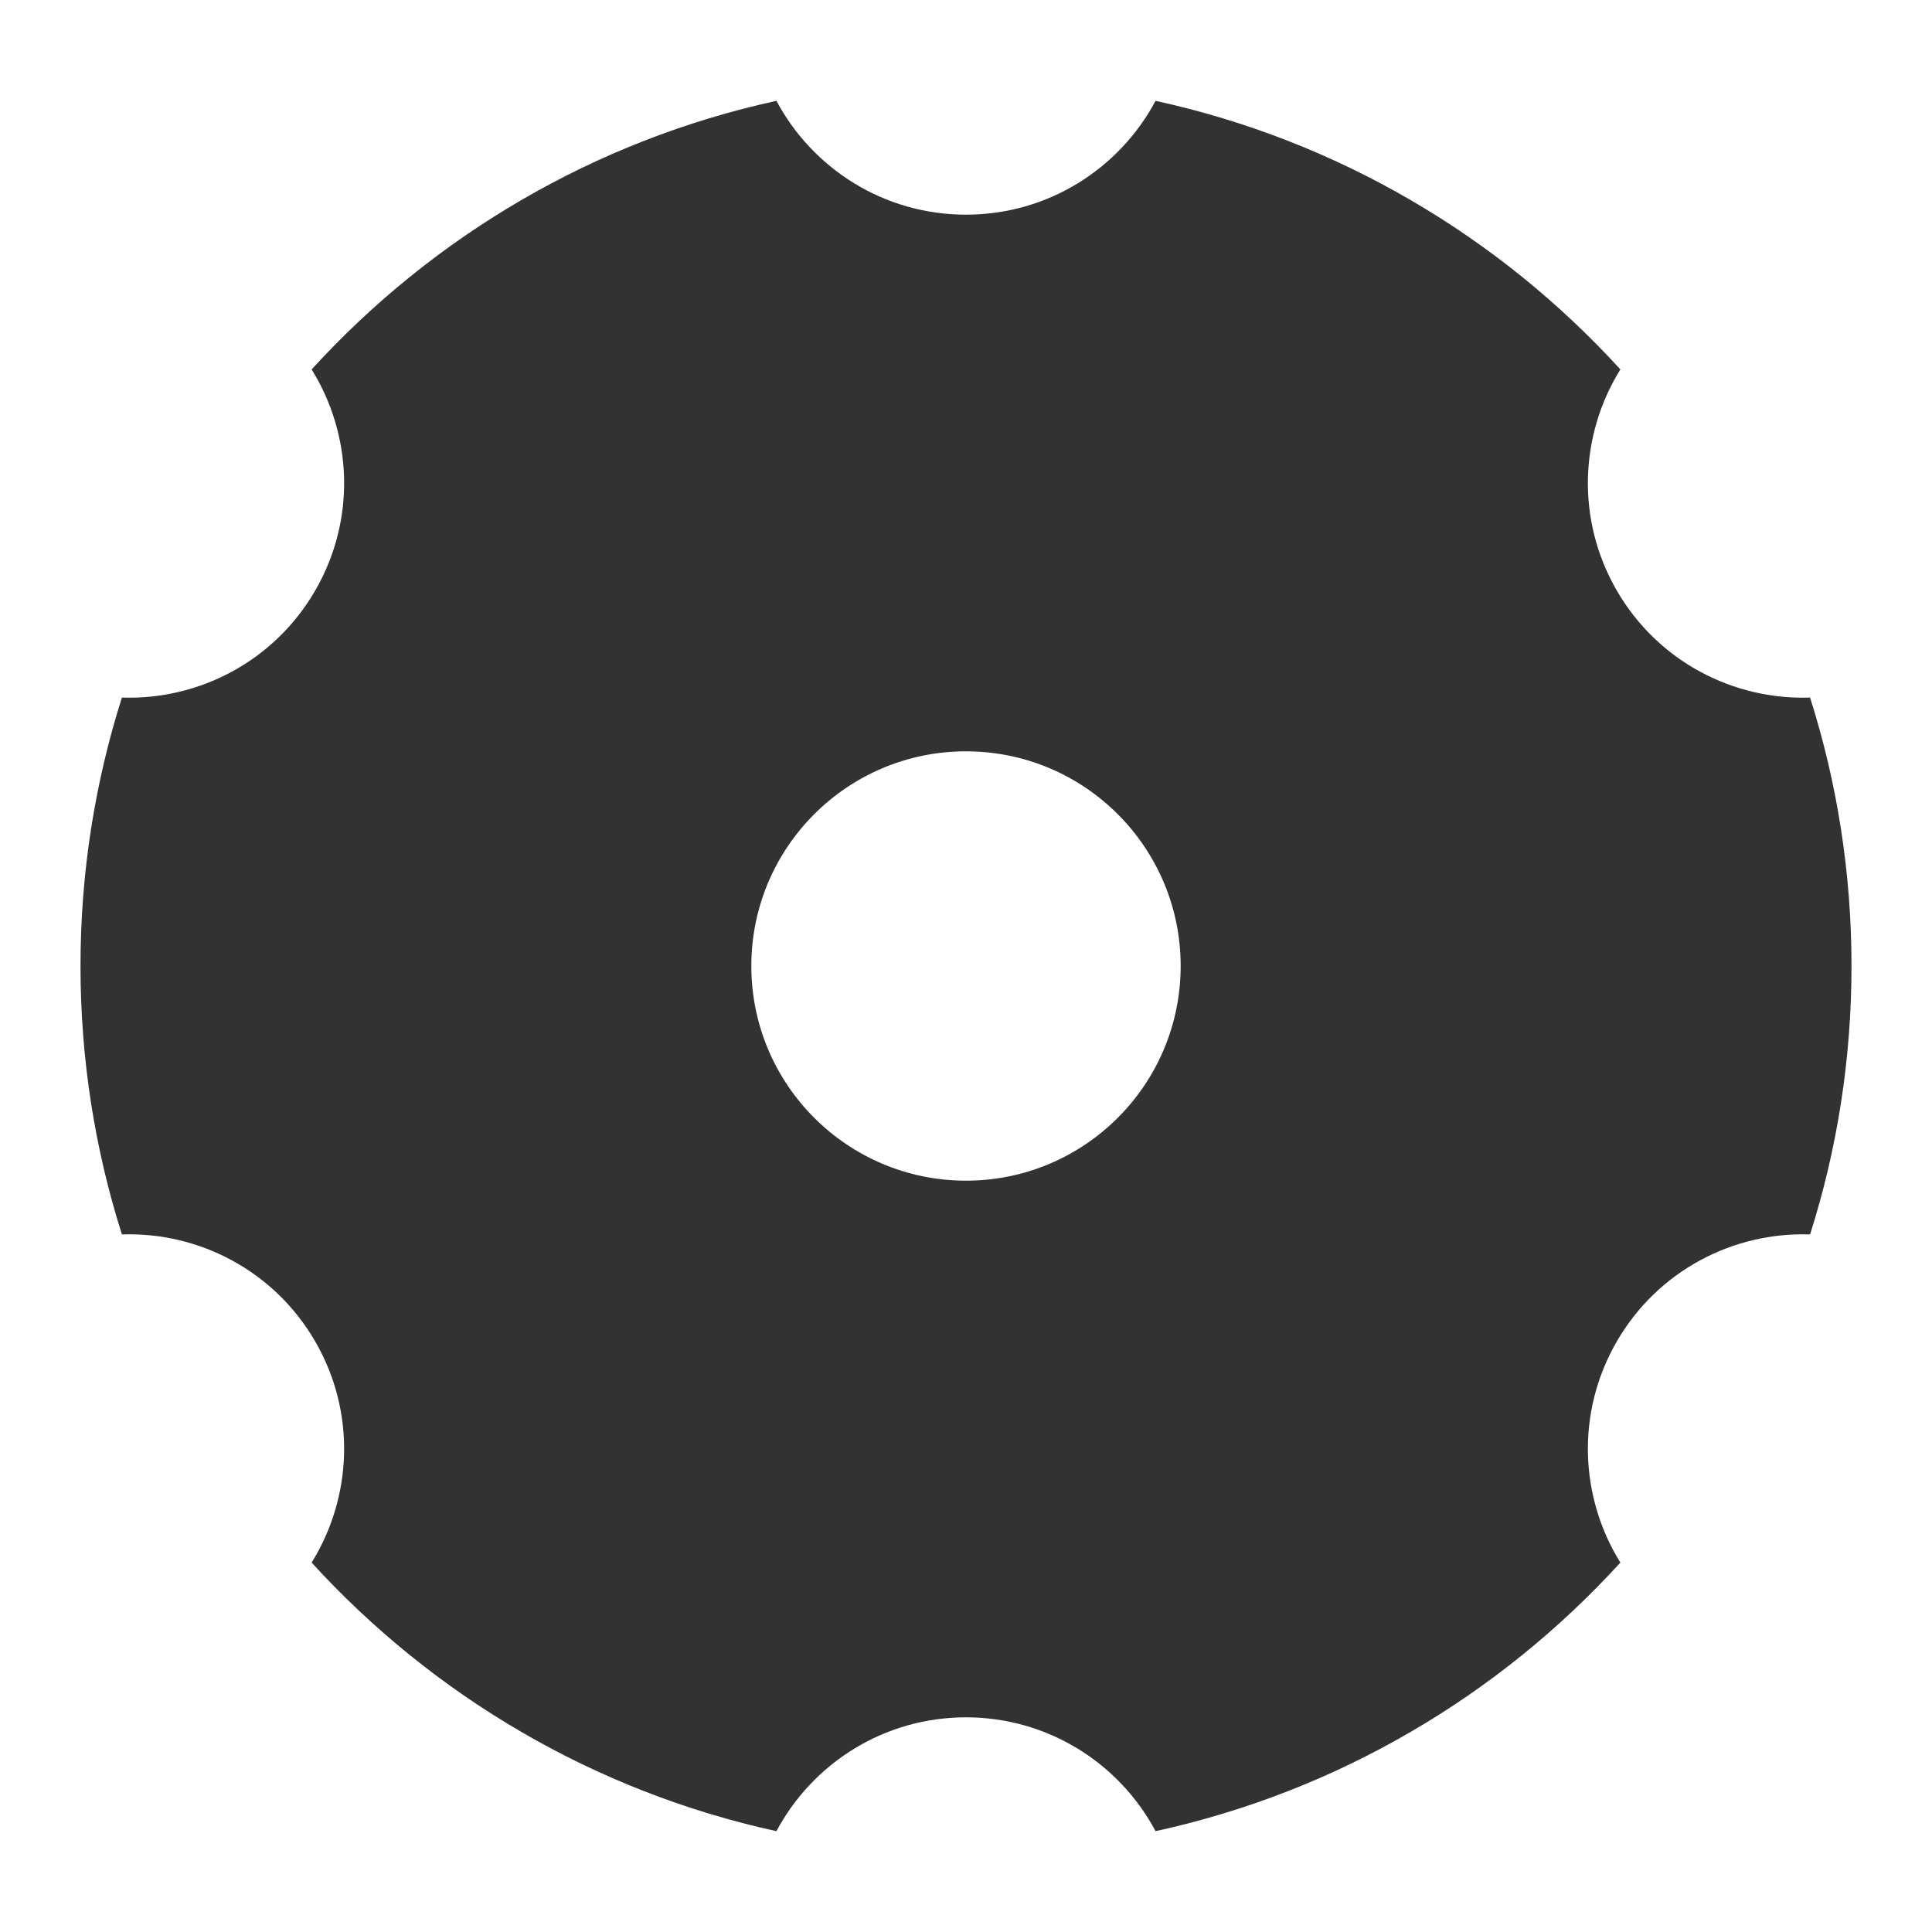
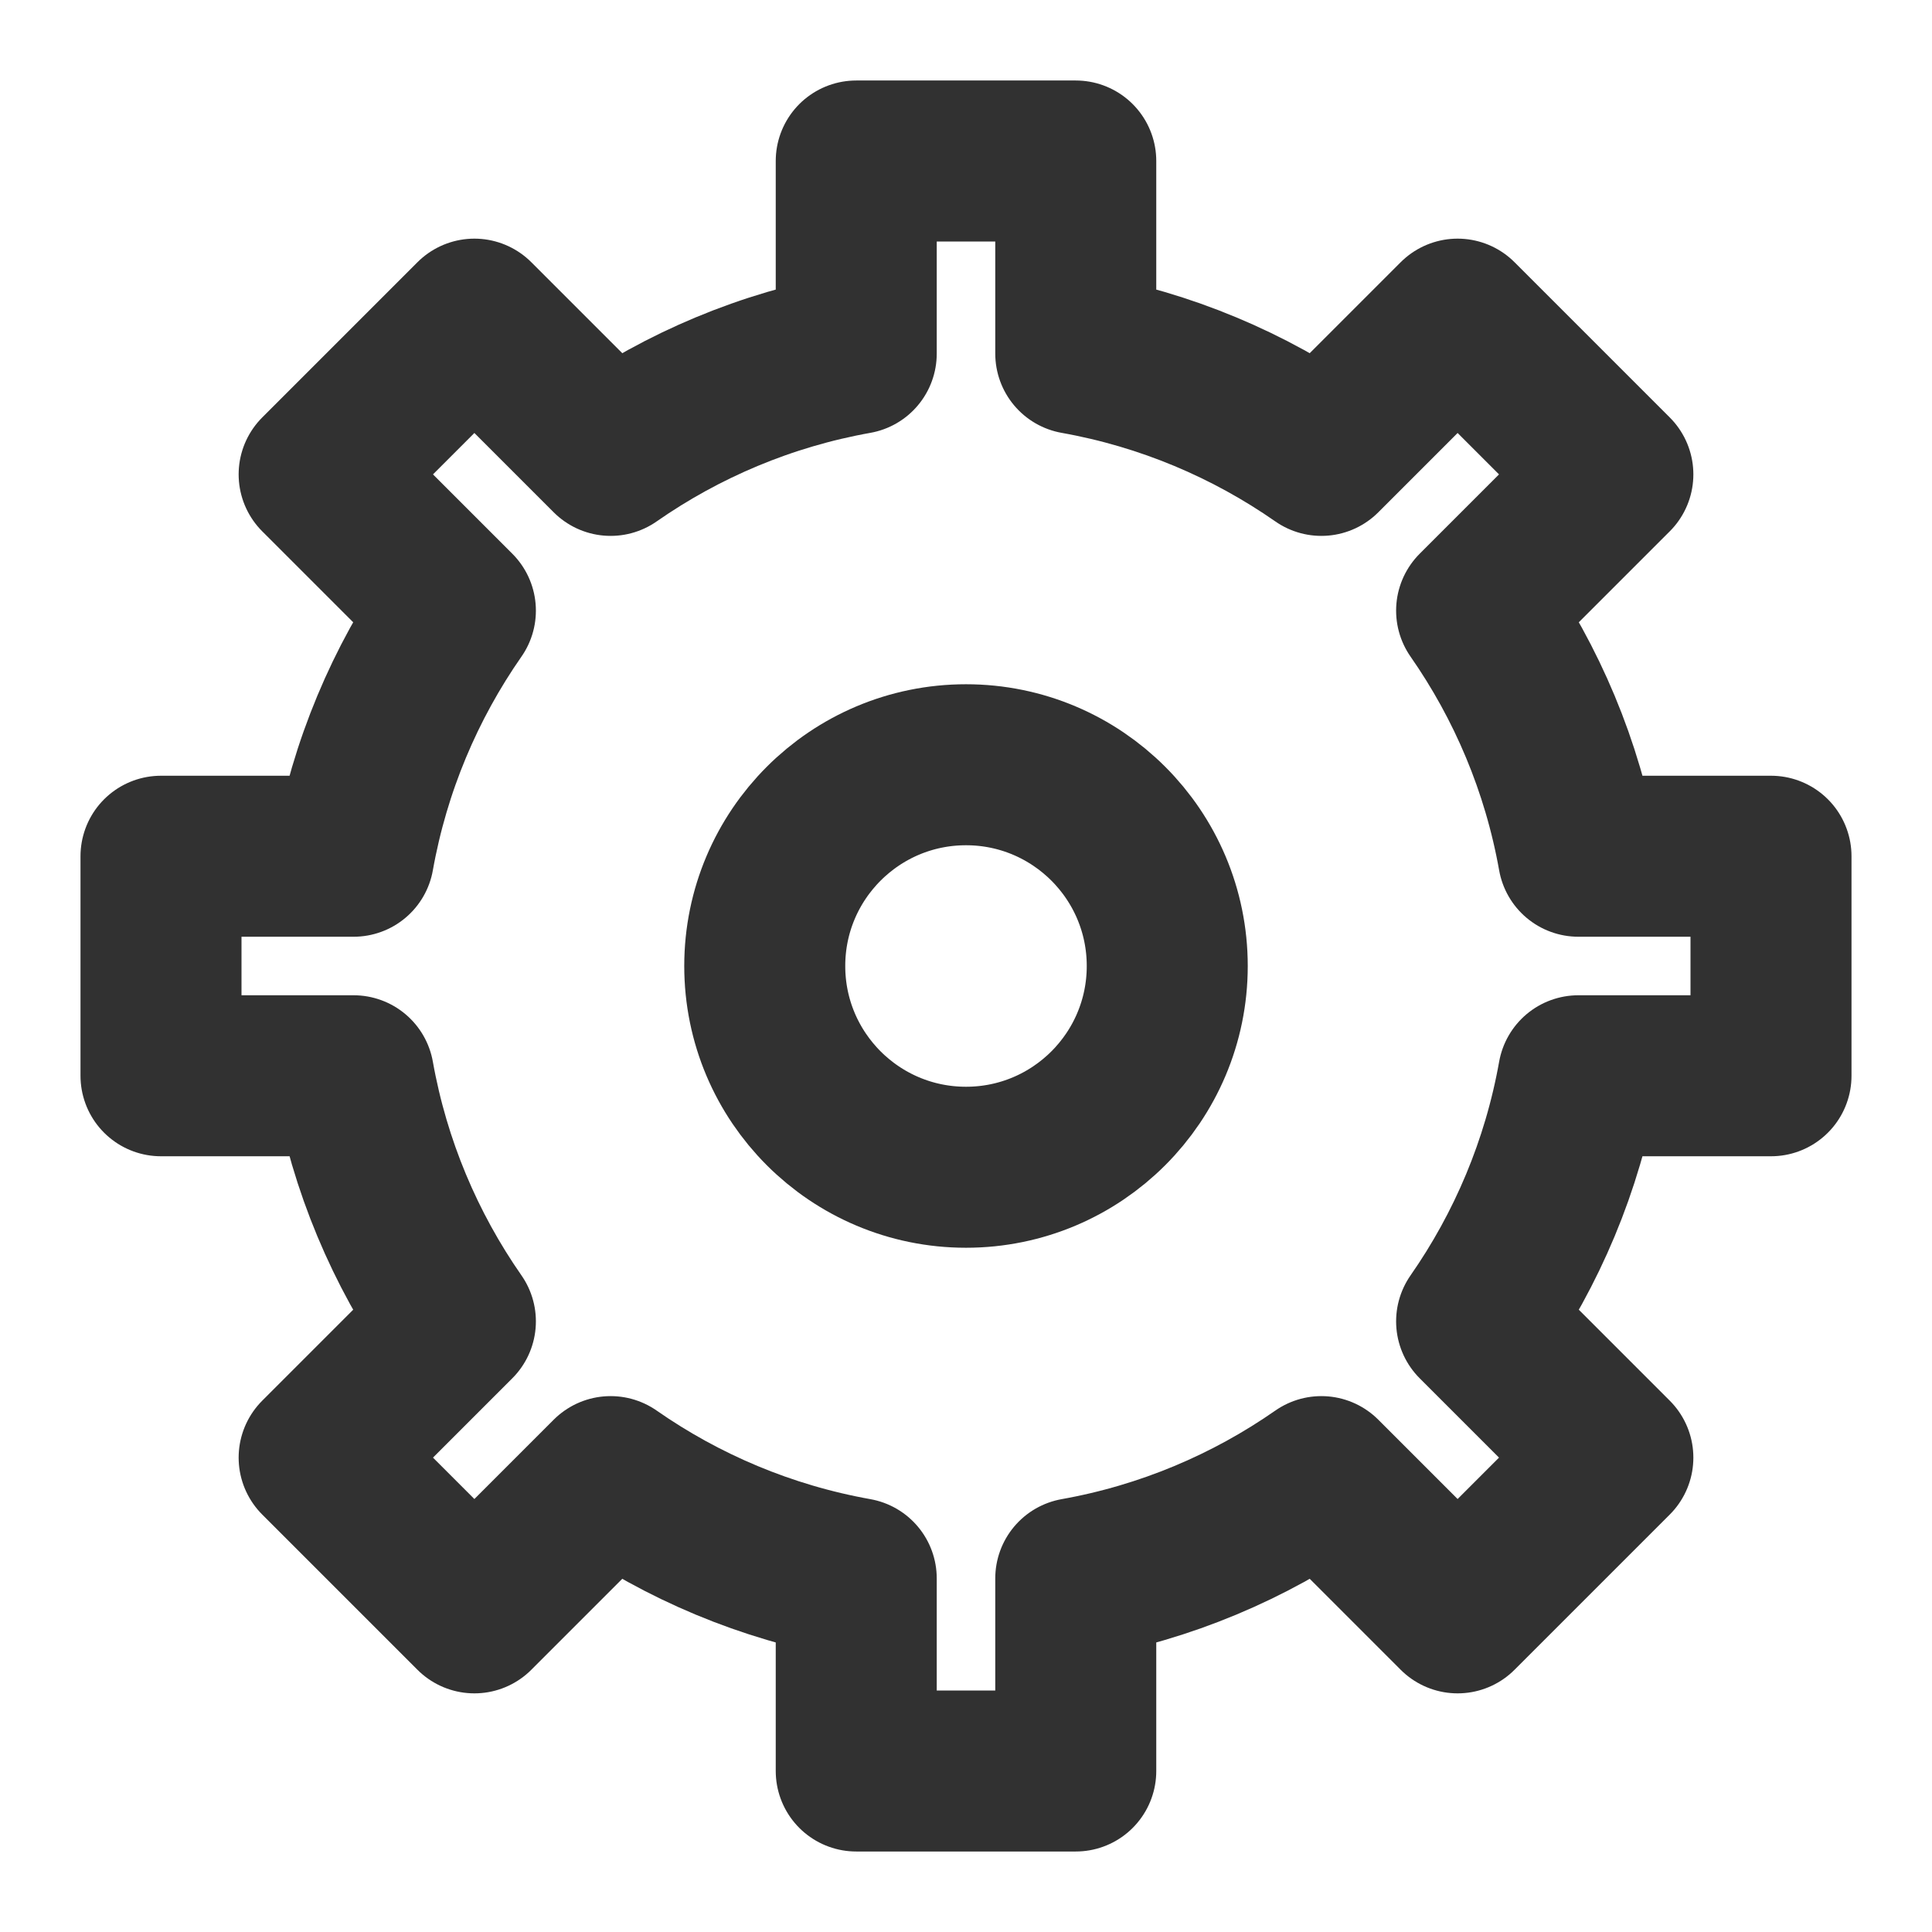
- <svg xmlns="http://www.w3.org/2000/svg" t="1727153789858" class="icon" viewBox="0 0 1024 1024" version="1.1" p-id="7837" width="200" height="200">
-   <path d="M411.535 53.444l0.002 0.014c19.139 35.891 56.948 60.32 100.463 60.32 43.515 0 81.324-24.429 100.463-60.32l0.003-0.013c96.597 21.066 182.081 71.878 246.37 142.356-21.475 34.513-23.706 79.432-1.966 117.088 21.765 37.697 61.843 58.228 102.509 56.842 14.261 44.872 21.955 92.672 21.955 142.268 0 49.597-7.693 97.399-21.951 142.275-40.67-1.39-80.748 19.141-102.511 56.836-21.743 37.659-19.51 82.58 1.961 117.09-64.287 70.477-149.77 121.289-246.365 142.354-19.134-35.899-56.948-60.334-100.467-60.334-43.515 0-81.325 24.43-100.464 60.322l-0.001 0.013c-96.597-21.067-182.081-71.879-246.37-142.356 21.474-34.514 23.706-79.432 1.964-117.089-21.764-37.697-61.843-58.228-102.509-56.842-14.26-44.872-21.955-92.672-21.955-142.268 0-49.597 7.694-97.398 21.953-142.273 40.667 1.39 80.746-19.142 102.511-56.838 21.742-37.658 19.51-82.575-1.958-117.085 64.284-70.482 149.767-121.294 246.364-142.361zM512 398.223c-62.838 0-113.778 50.94-113.778 113.778S449.162 625.778 512 625.778 625.778 574.838 625.778 512 574.838 398.222 512 398.222z" fill="#323233" p-id="7838" />
+ <svg xmlns="http://www.w3.org/2000/svg" width="24" height="24" viewBox="0 0 48 48" fill="none">
+   <path d="M36.686 15.171C37.936 16.964 38.816 19.035 39.215 21.273H44V26.727H39.215C38.816 28.965 37.936 31.036 36.686 32.829L40.071 36.214L36.214 40.071L32.829 36.686C31.036 37.936 28.965 38.816 26.727 39.215V44H21.273V39.215C19.035 38.816 16.964 37.936 15.171 36.686L11.786 40.071L7.929 36.214L11.314 32.829C10.064 31.036 9.184 28.965 8.785 26.727H4V21.273H8.785C9.184 19.035 10.064 16.964 11.314 15.171L7.929 11.786L11.786 7.929L15.171 11.314C16.964 10.064 19.035 9.184 21.273 8.785V4H26.727V8.785C28.965 9.184 31.036 10.064 32.829 11.314L36.214 7.929L40.071 11.786L36.686 15.171Z" fill="none" stroke="#313131" stroke-width="4" stroke-linejoin="round" />
+   <path d="M24 29C26.761 29 29 26.761 29 24C29 21.239 26.761 19 24 19C21.239 19 19 21.239 19 24C19 26.761 21.239 29 24 29Z" fill="none" stroke="#313131" stroke-width="4" stroke-linejoin="round" />
</svg>
